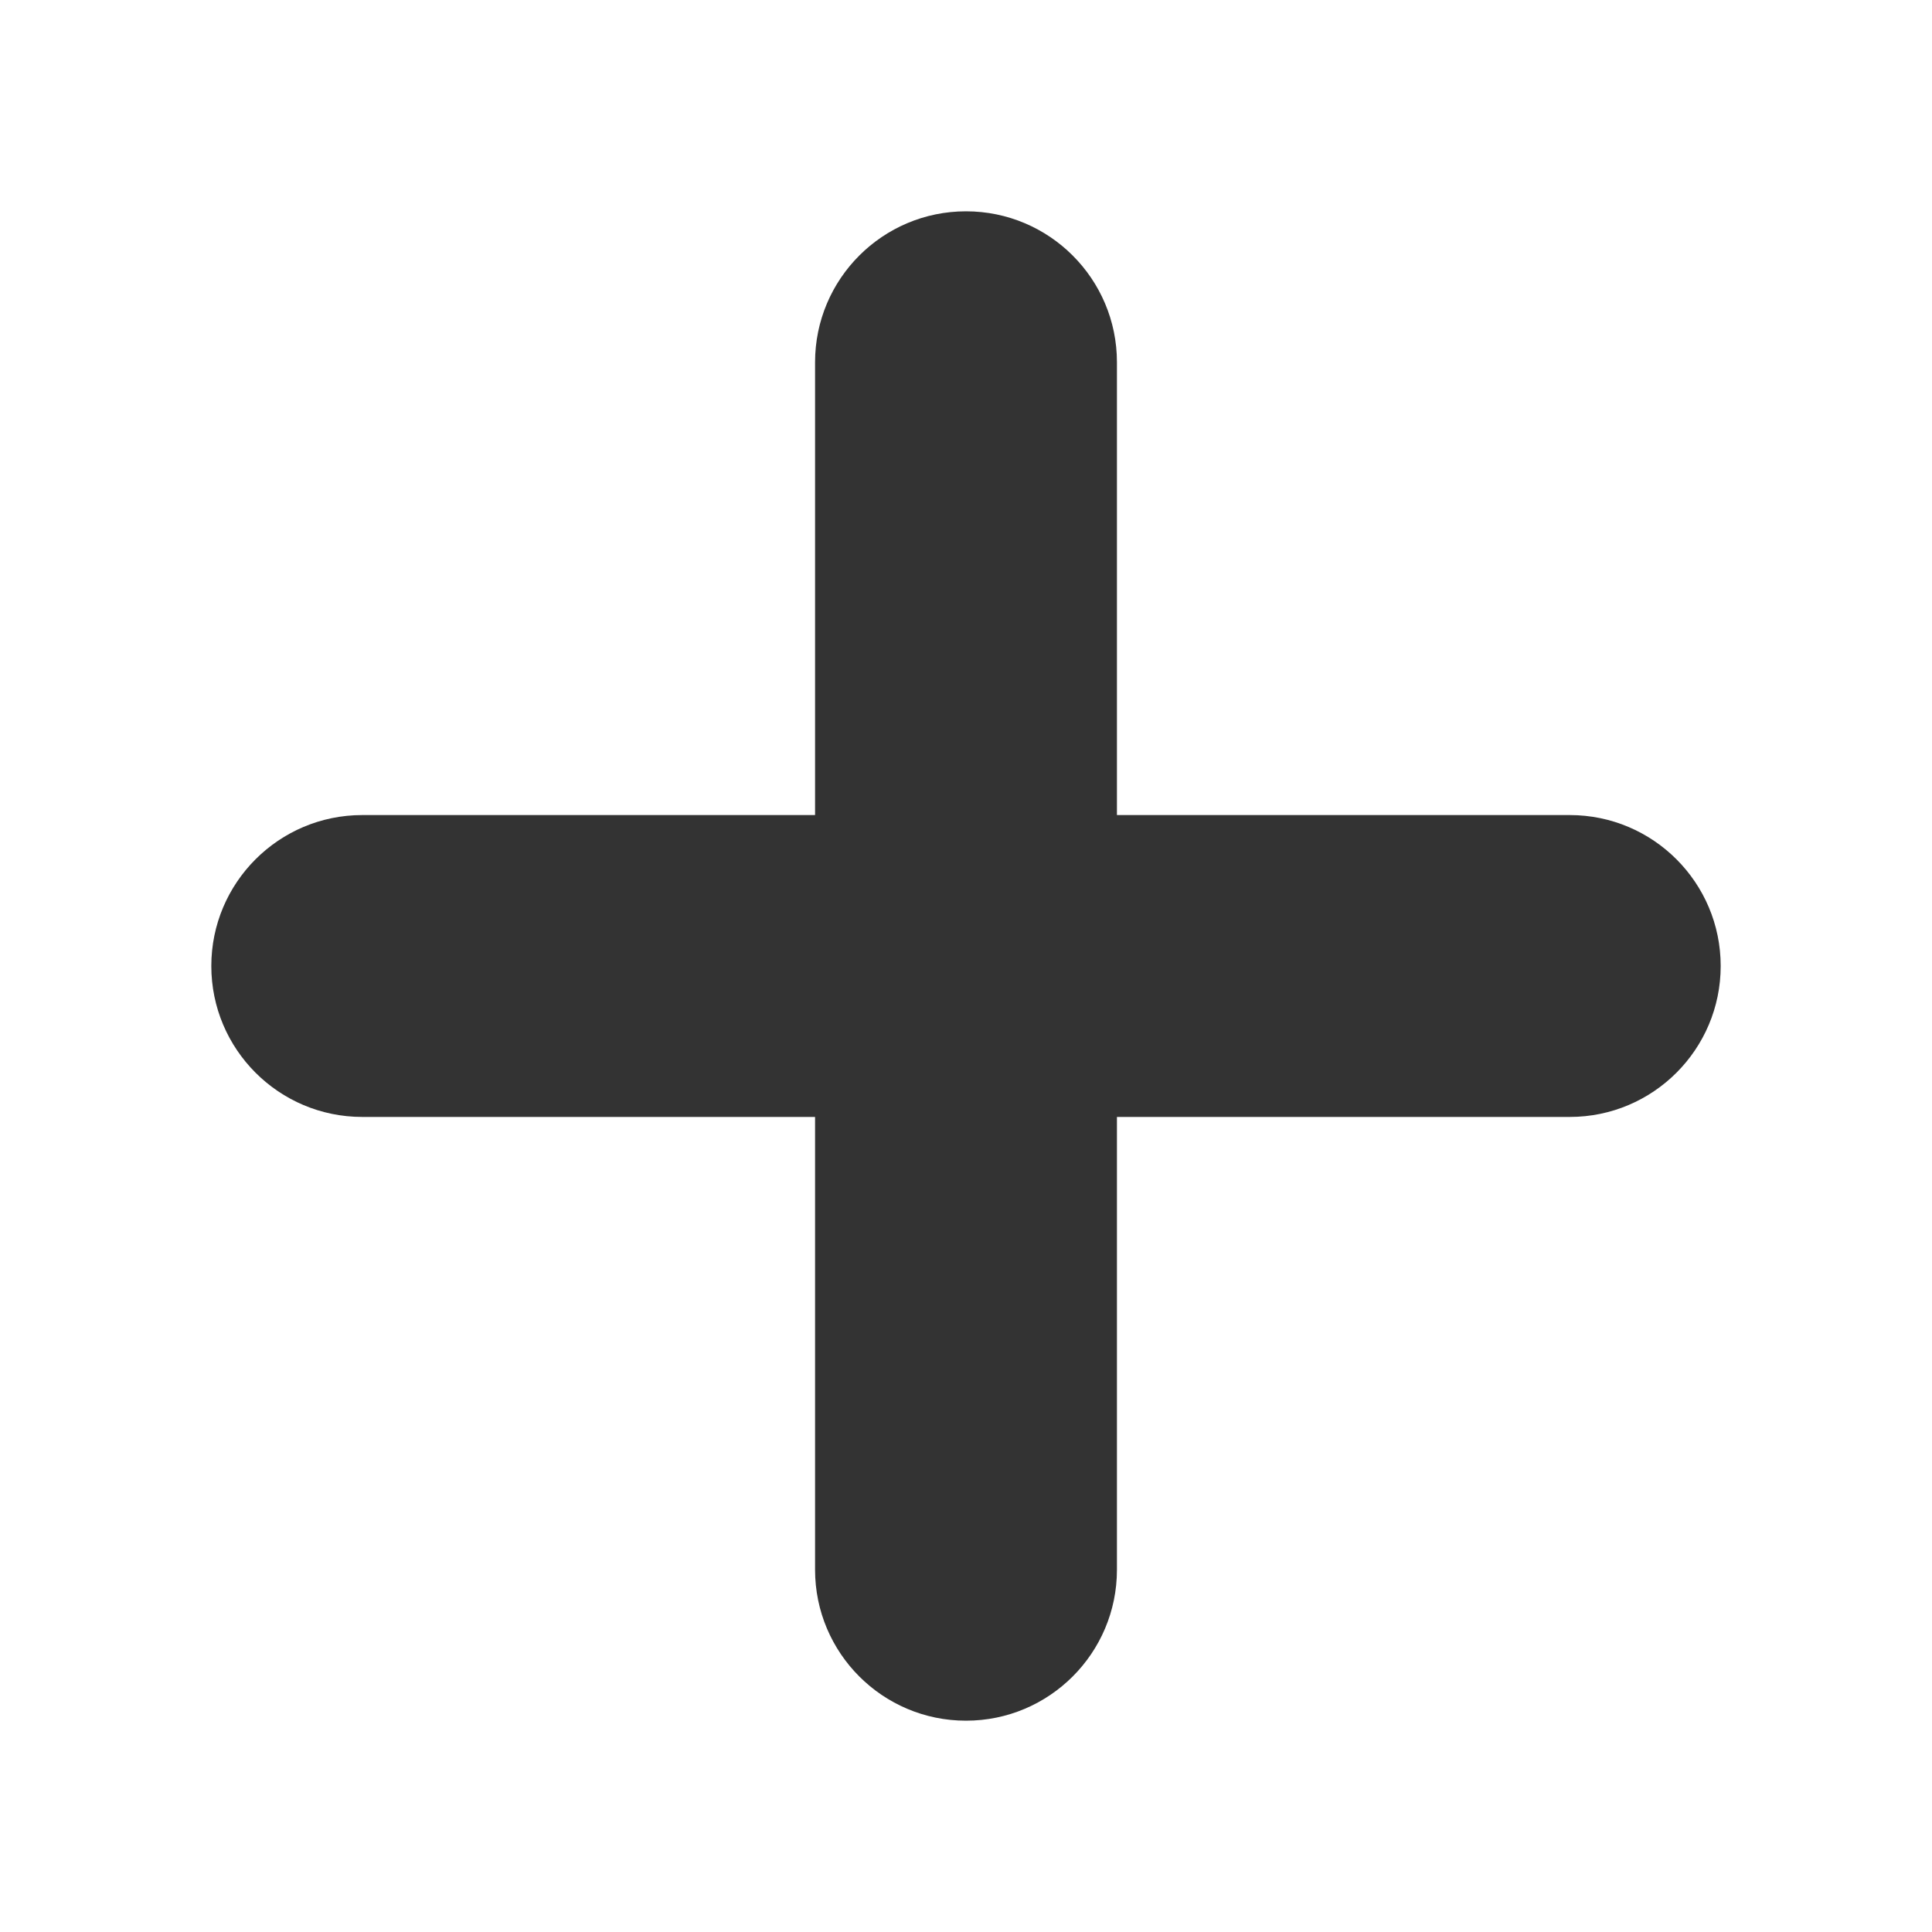
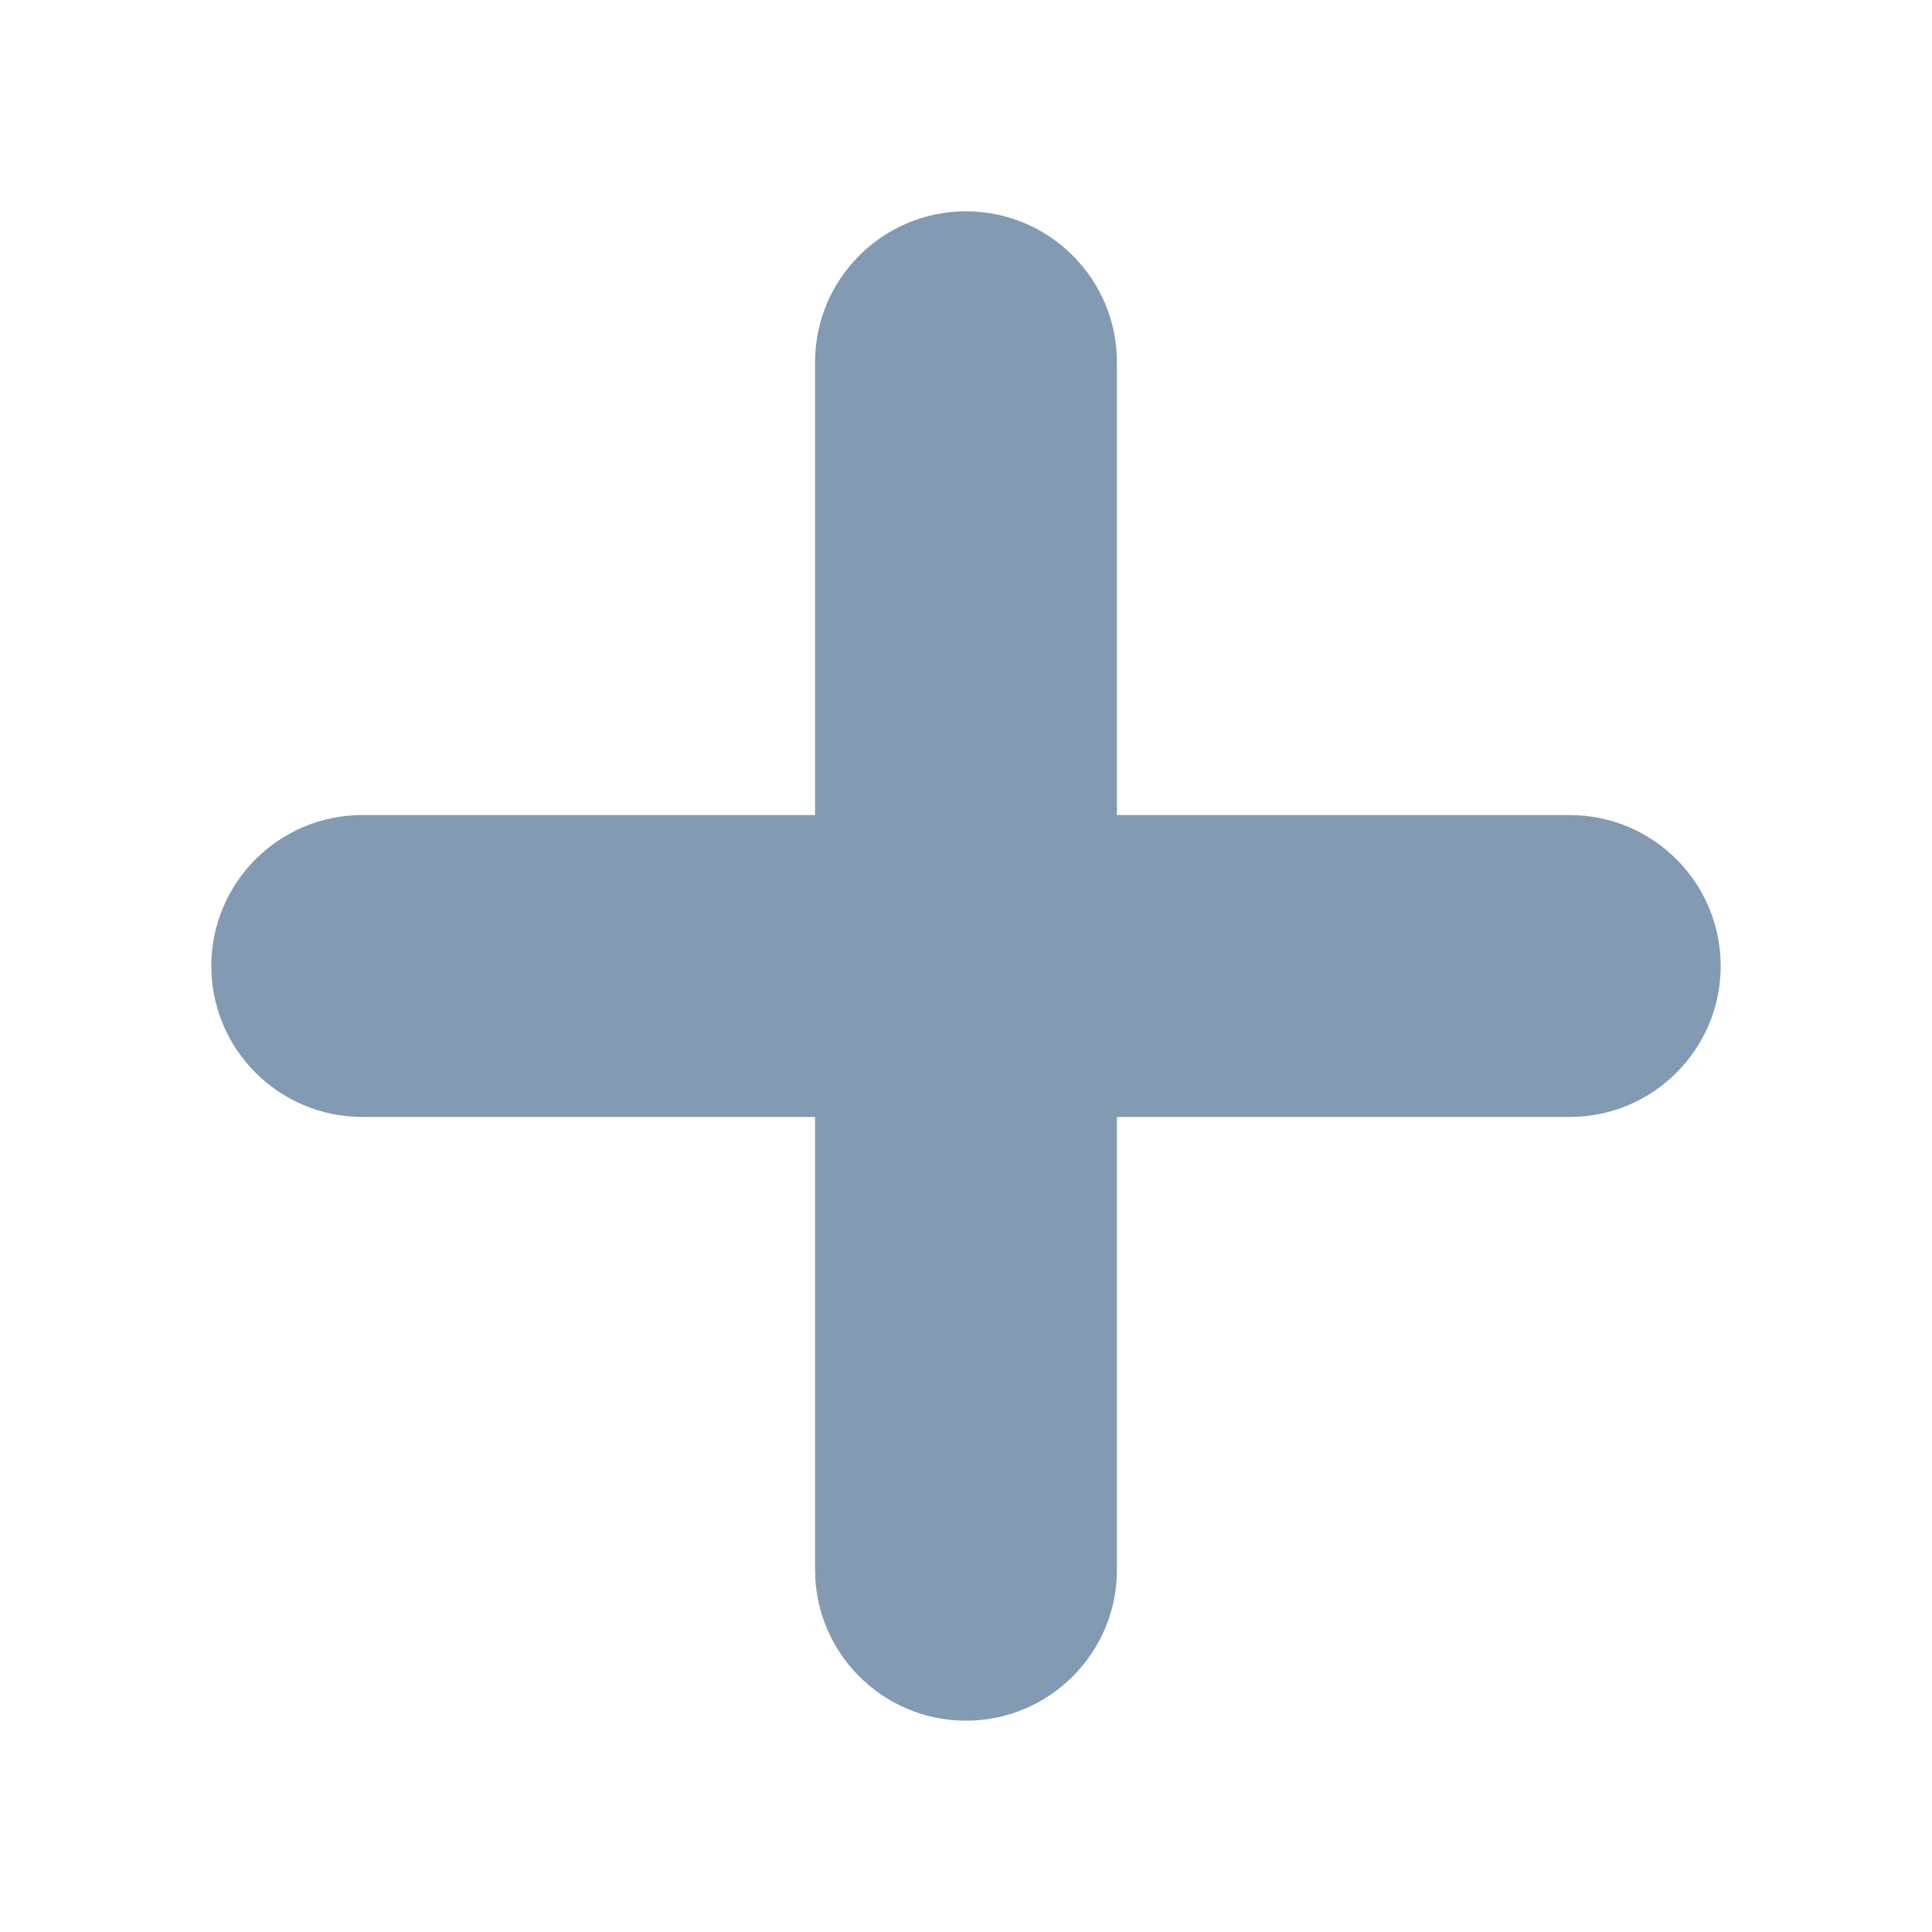
<svg xmlns="http://www.w3.org/2000/svg" width="16" height="16" viewBox="0 0 16 16" fill="none">
-   <path fill-rule="evenodd" clip-rule="evenodd" d="M9.25 3C9.25 2.31 8.69 1.75 8 1.75C7.31 1.75 6.75 2.31 6.75 3V6.75H3C2.31 6.75 1.75 7.31 1.75 8C1.75 8.69 2.31 9.25 3 9.25H6.75V13C6.75 13.69 7.31 14.25 8 14.25C8.69 14.25 9.25 13.69 9.25 13V9.25H13C13.69 9.25 14.25 8.69 14.25 8C14.25 7.31 13.69 6.75 13 6.75H9.25V3Z" fill="#333333" />
+   <path fill-rule="evenodd" clip-rule="evenodd" d="M9.25 3C9.25 2.31 8.69 1.75 8 1.75C7.31 1.75 6.75 2.31 6.75 3V6.75H3C2.31 6.75 1.75 7.31 1.75 8C1.75 8.69 2.31 9.25 3 9.25H6.75V13C6.75 13.69 7.31 14.25 8 14.25C8.69 14.25 9.25 13.69 9.25 13V9.25H13C13.69 9.25 14.25 8.69 14.25 8C14.25 7.31 13.69 6.75 13 6.75H9.25V3Z" fill="#829AB2" />
</svg>
